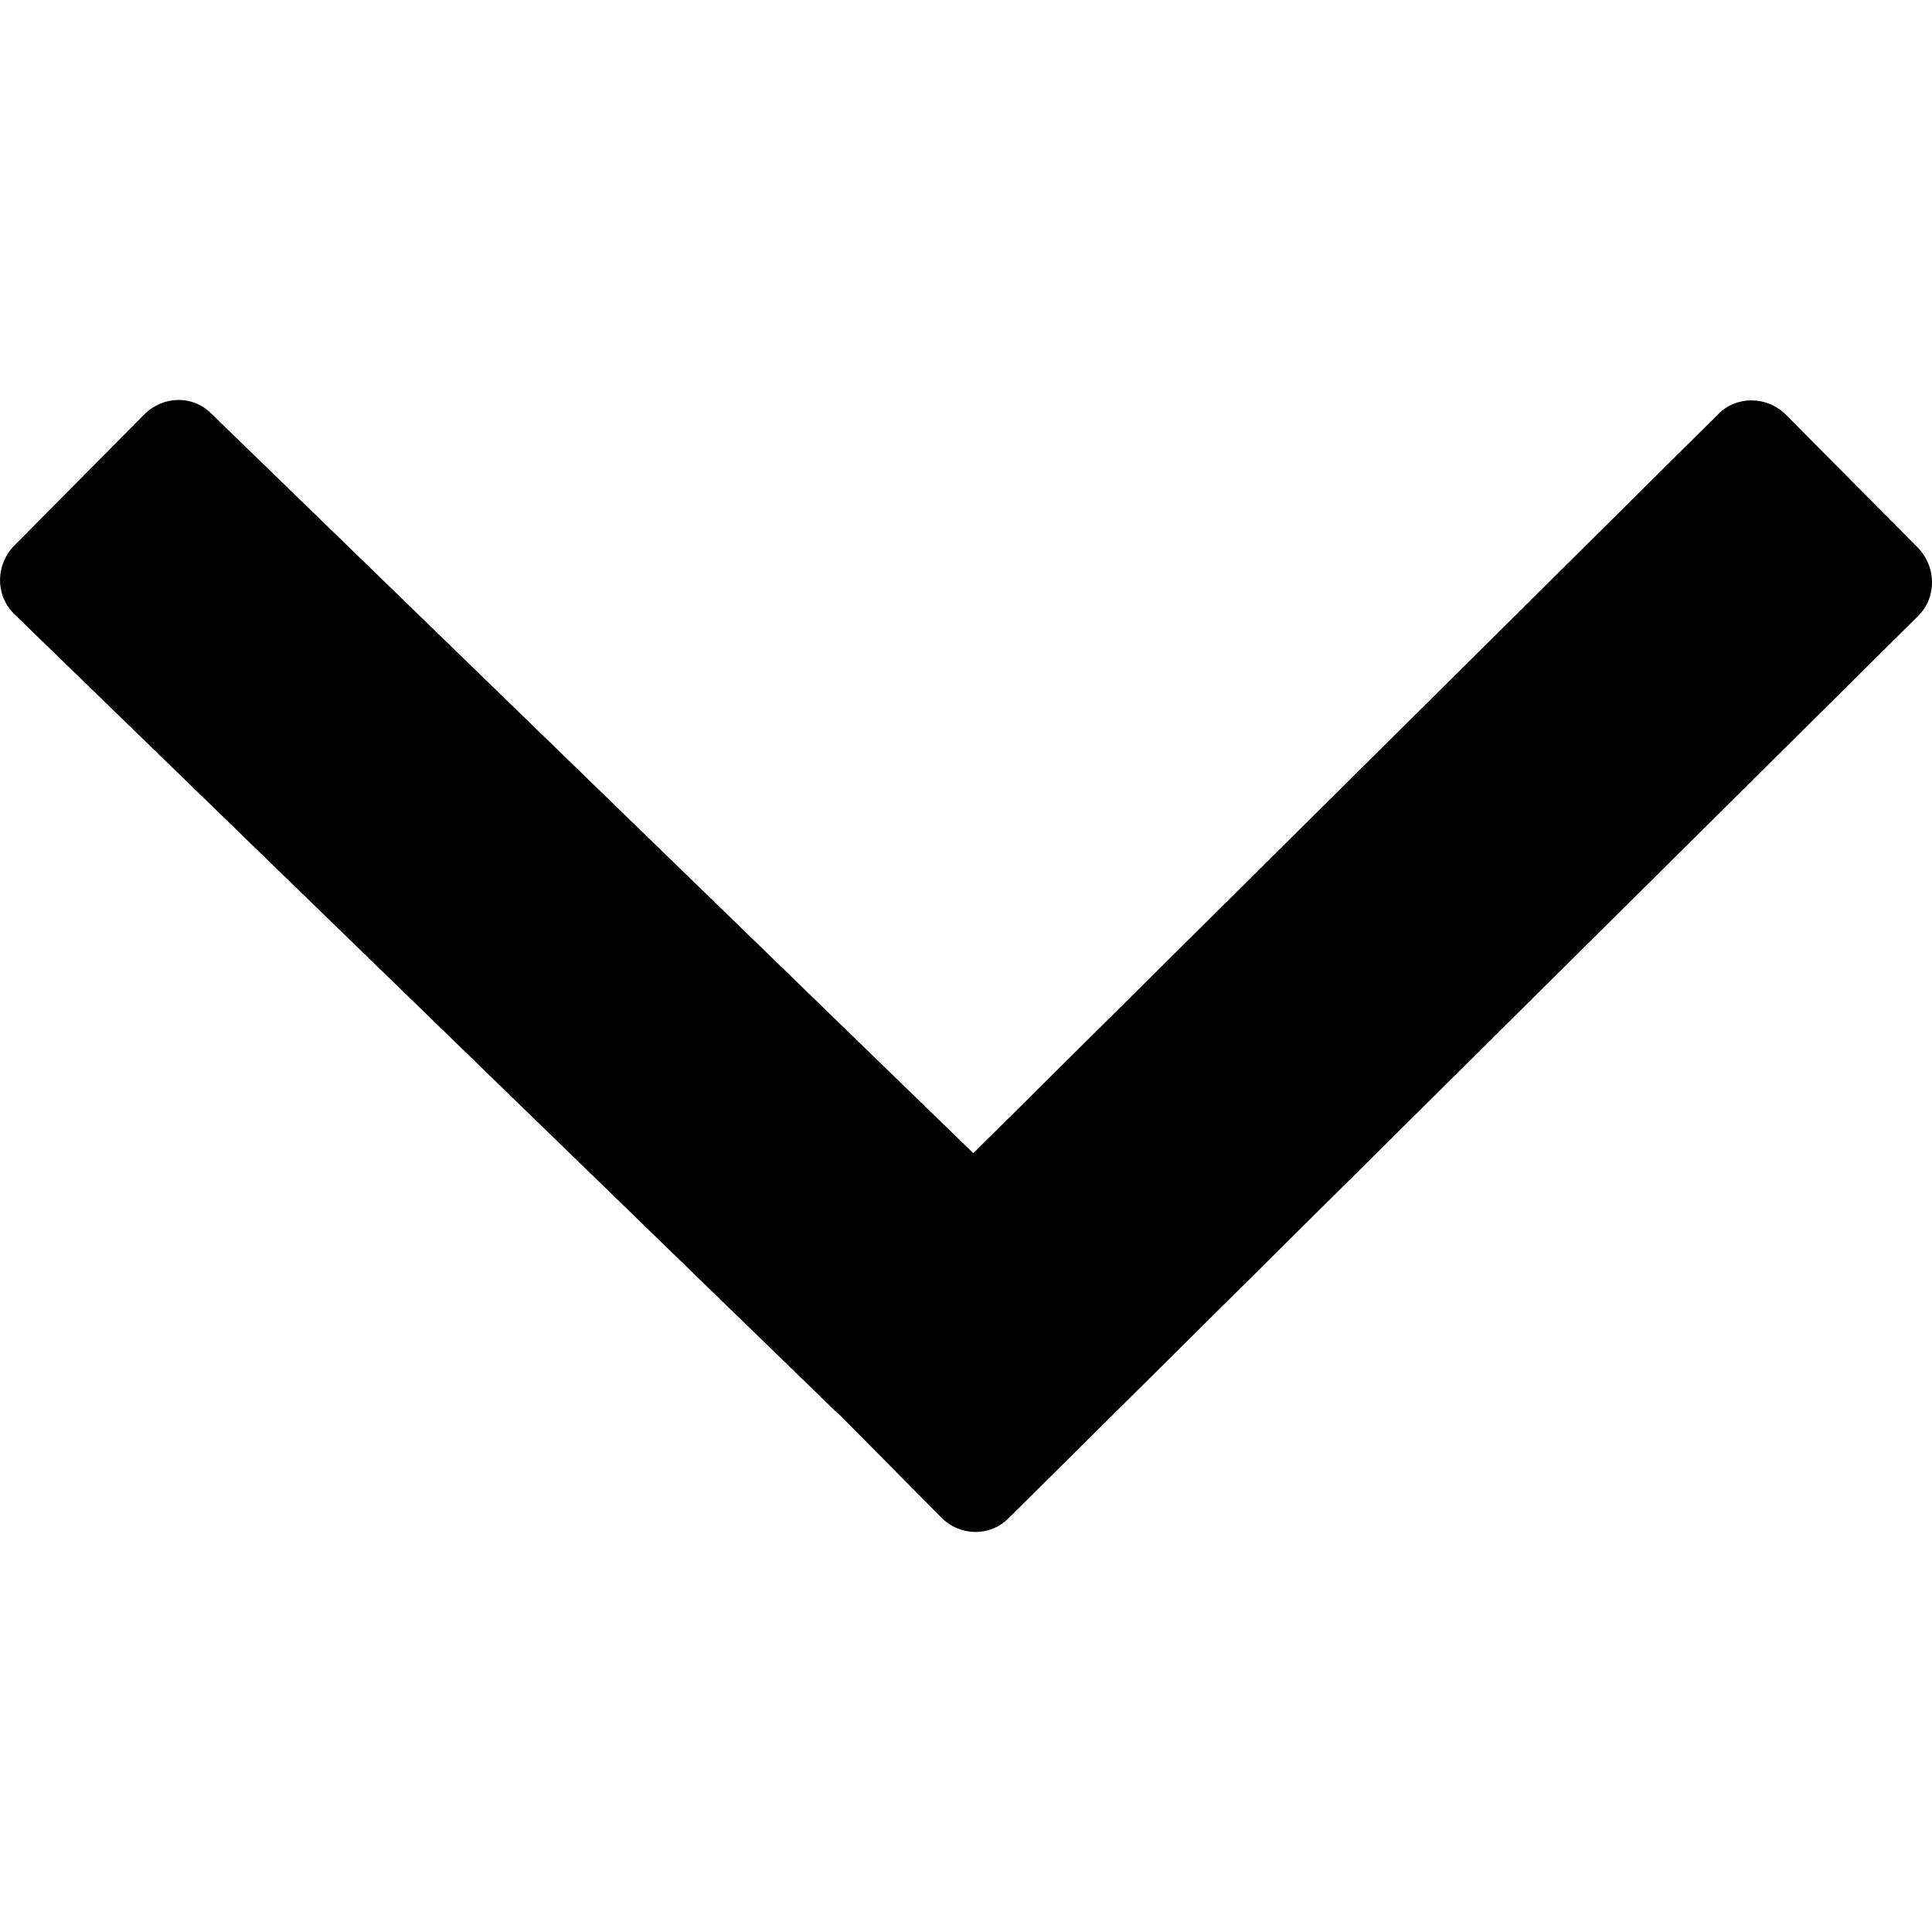
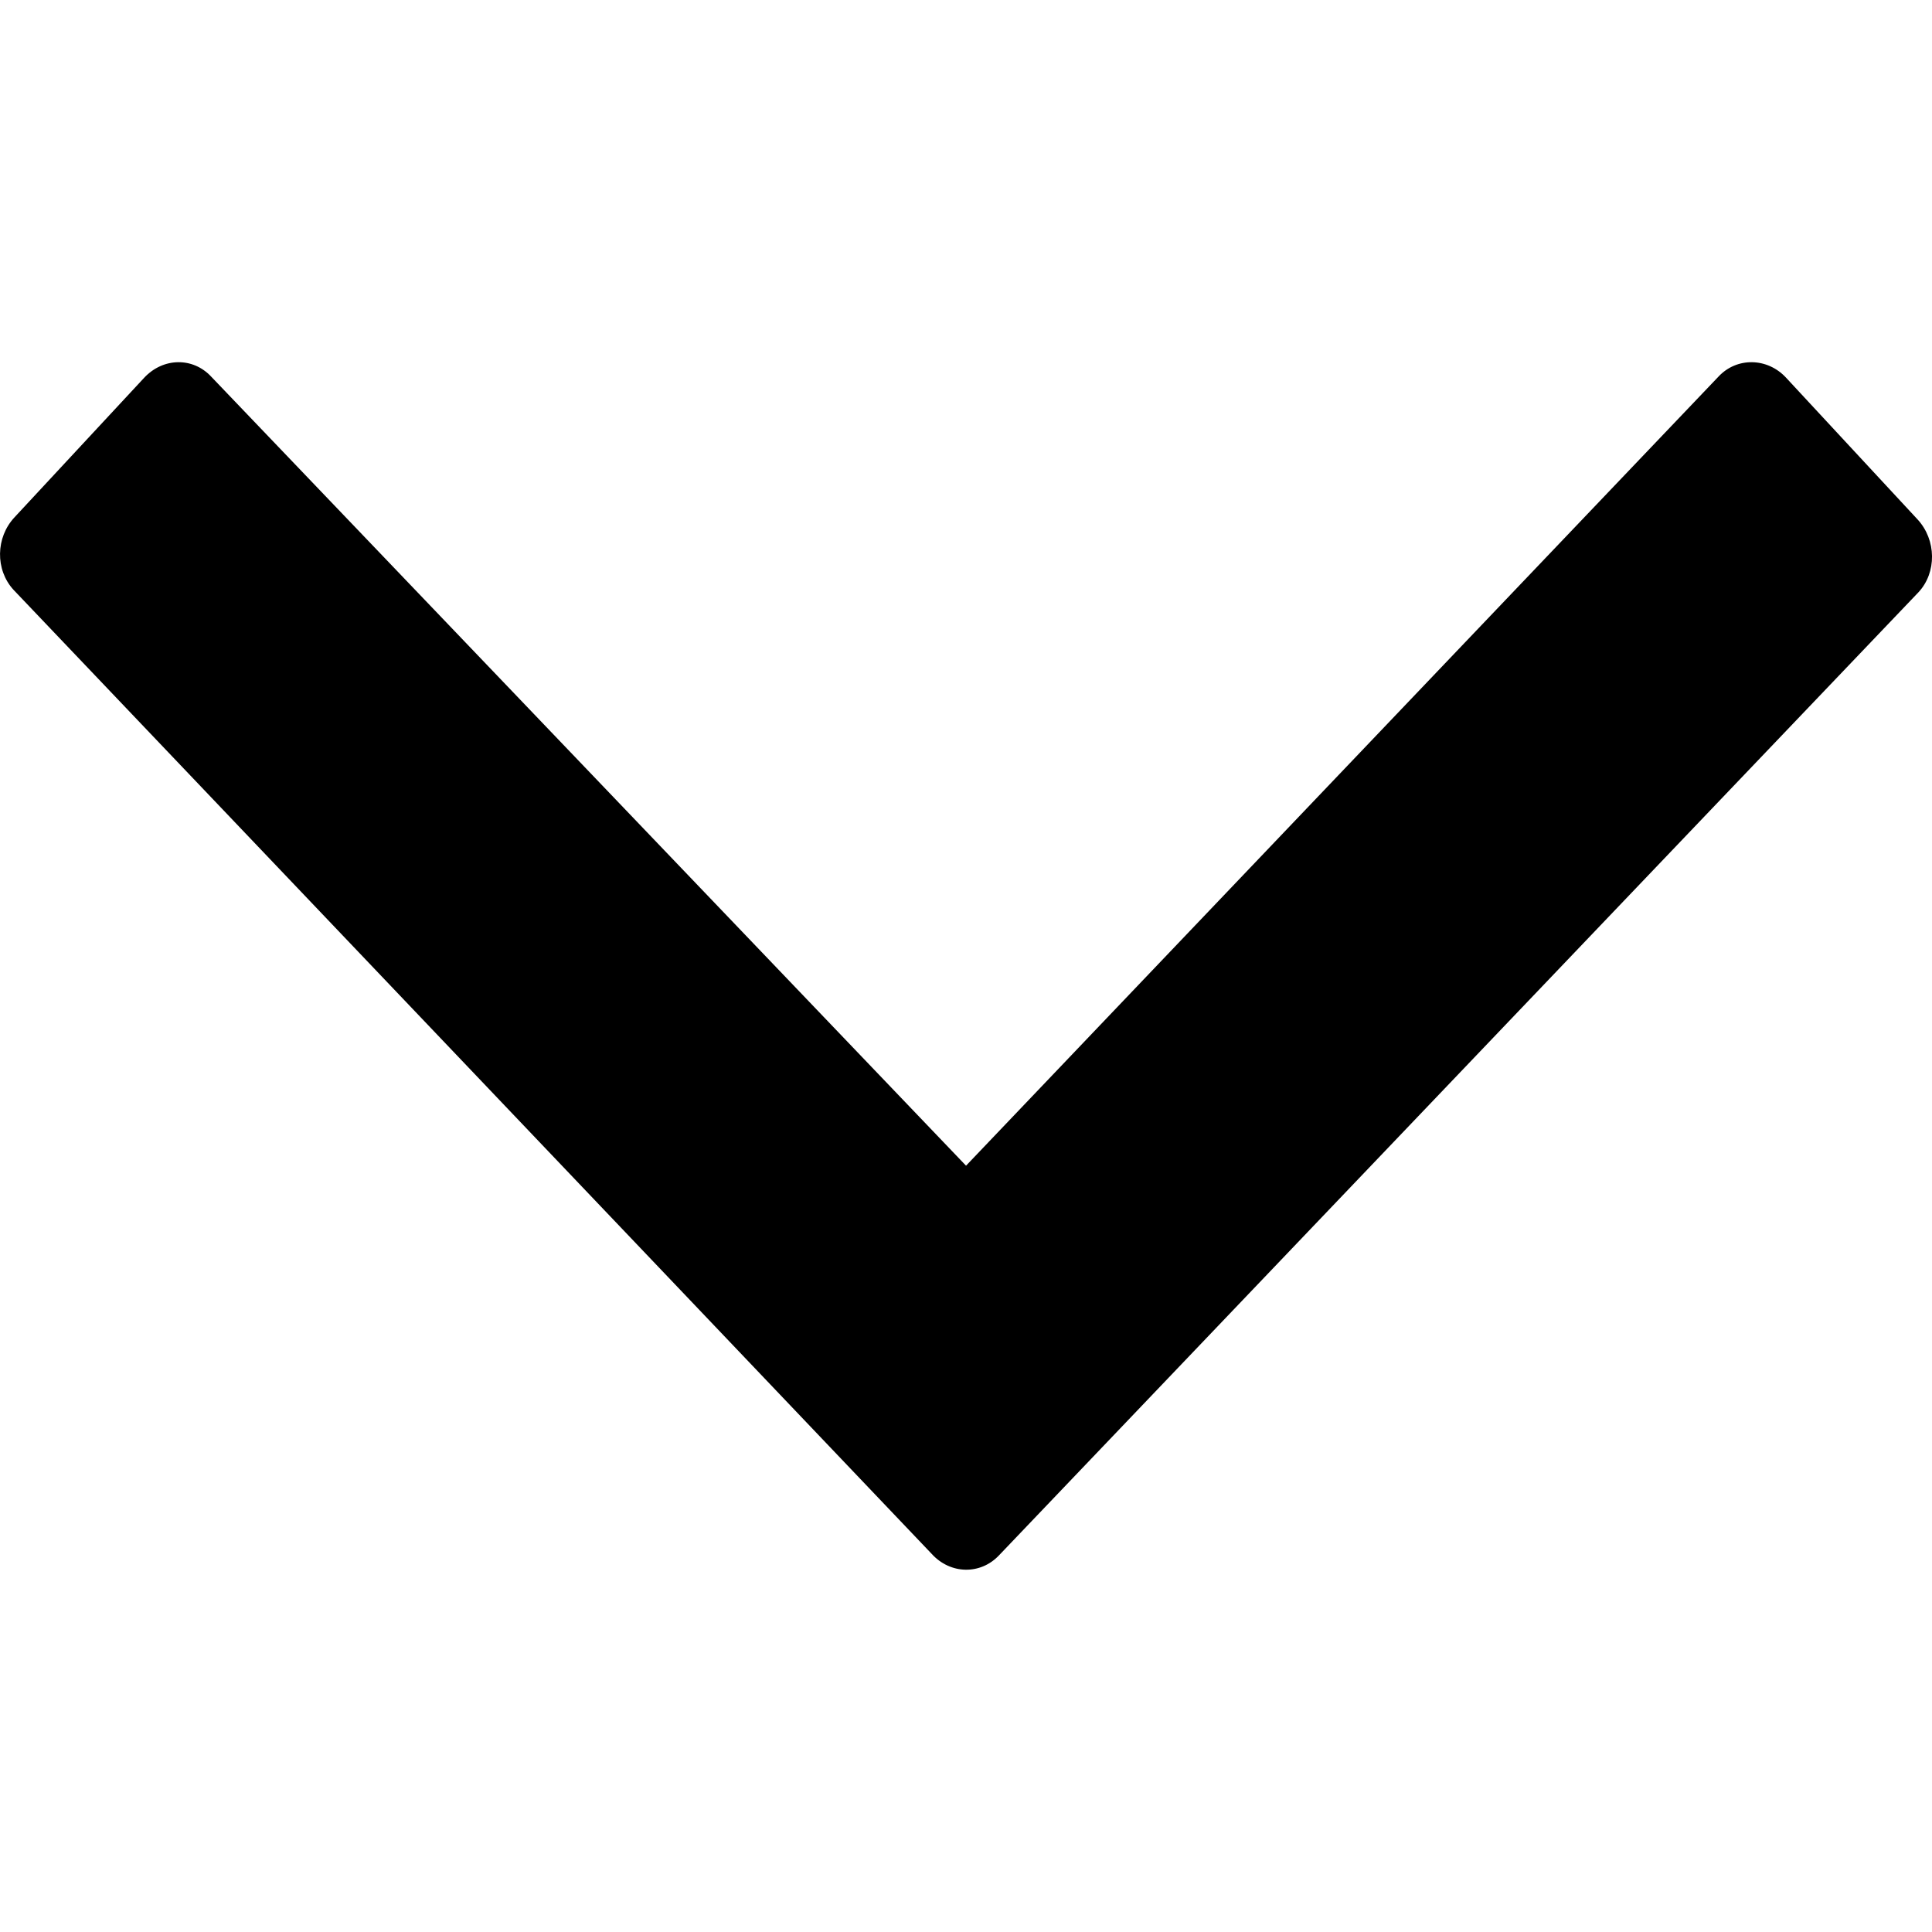
<svg xmlns="http://www.w3.org/2000/svg" version="1.1" id="Ebene_1" x="0px" y="0px" width="2048" height="2048" viewBox="0 0 2048 2048" enable-background="new 0 0 9 5.5" xml:space="preserve">
  <defs id="defs11" />
-   <g id="g3" transform="matrix(233.7987,0,0,233.9042,988.9697,-187.5229)">
+   <g id="g3" transform="matrix(233.7987,0,0,249.4984,988.9697,-268.2936)">
    <g id="g5">
-       <path clip-rule="evenodd" d="m 4.464,3.282 -0.596,-0.6 c -0.085,-0.086 -0.224,-0.088 -0.307,-0.004 l -3.378,3.35 -3.455,-3.352 c -0.083,-0.084 -0.218,-0.082 -0.304,0.004 l -0.588,0.593 c -0.086,0.086 -0.088,0.223 -0.005,0.308 l 3.737,3.626 c 0.001,0.001 0.002,0 0.003,0.001 l 0.465,0.469 c 0.085,0.088 0.222,0.09 0.306,0.006 l 4.126,-4.091 c 0.084,-0.084 0.082,-0.223 -0.004,-0.31 z" id="path7" style="fill-rule:evenodd" />
+       <path clip-rule="evenodd" d="m 4.464,3.282 -0.596,-0.602 c -0.085,-0.086 -0.224,-0.088 -0.307,-0.004 l -3.411,3.352 -3.422,-3.352 c -0.083,-0.084 -0.218,-0.082 -0.304,0.004 l -0.588,0.593 c -0.086,0.086 -0.088,0.223 -0.005,0.308 l 4.163,4.096 c 0.085,0.088 0.222,0.09 0.306,0.006 l 4.168,-4.091 c 0.084,-0.084 0.082,-0.223 -0.004,-0.31 z" id="path7" style="fill-rule:evenodd" />
    </g>
  </g>
</svg>
